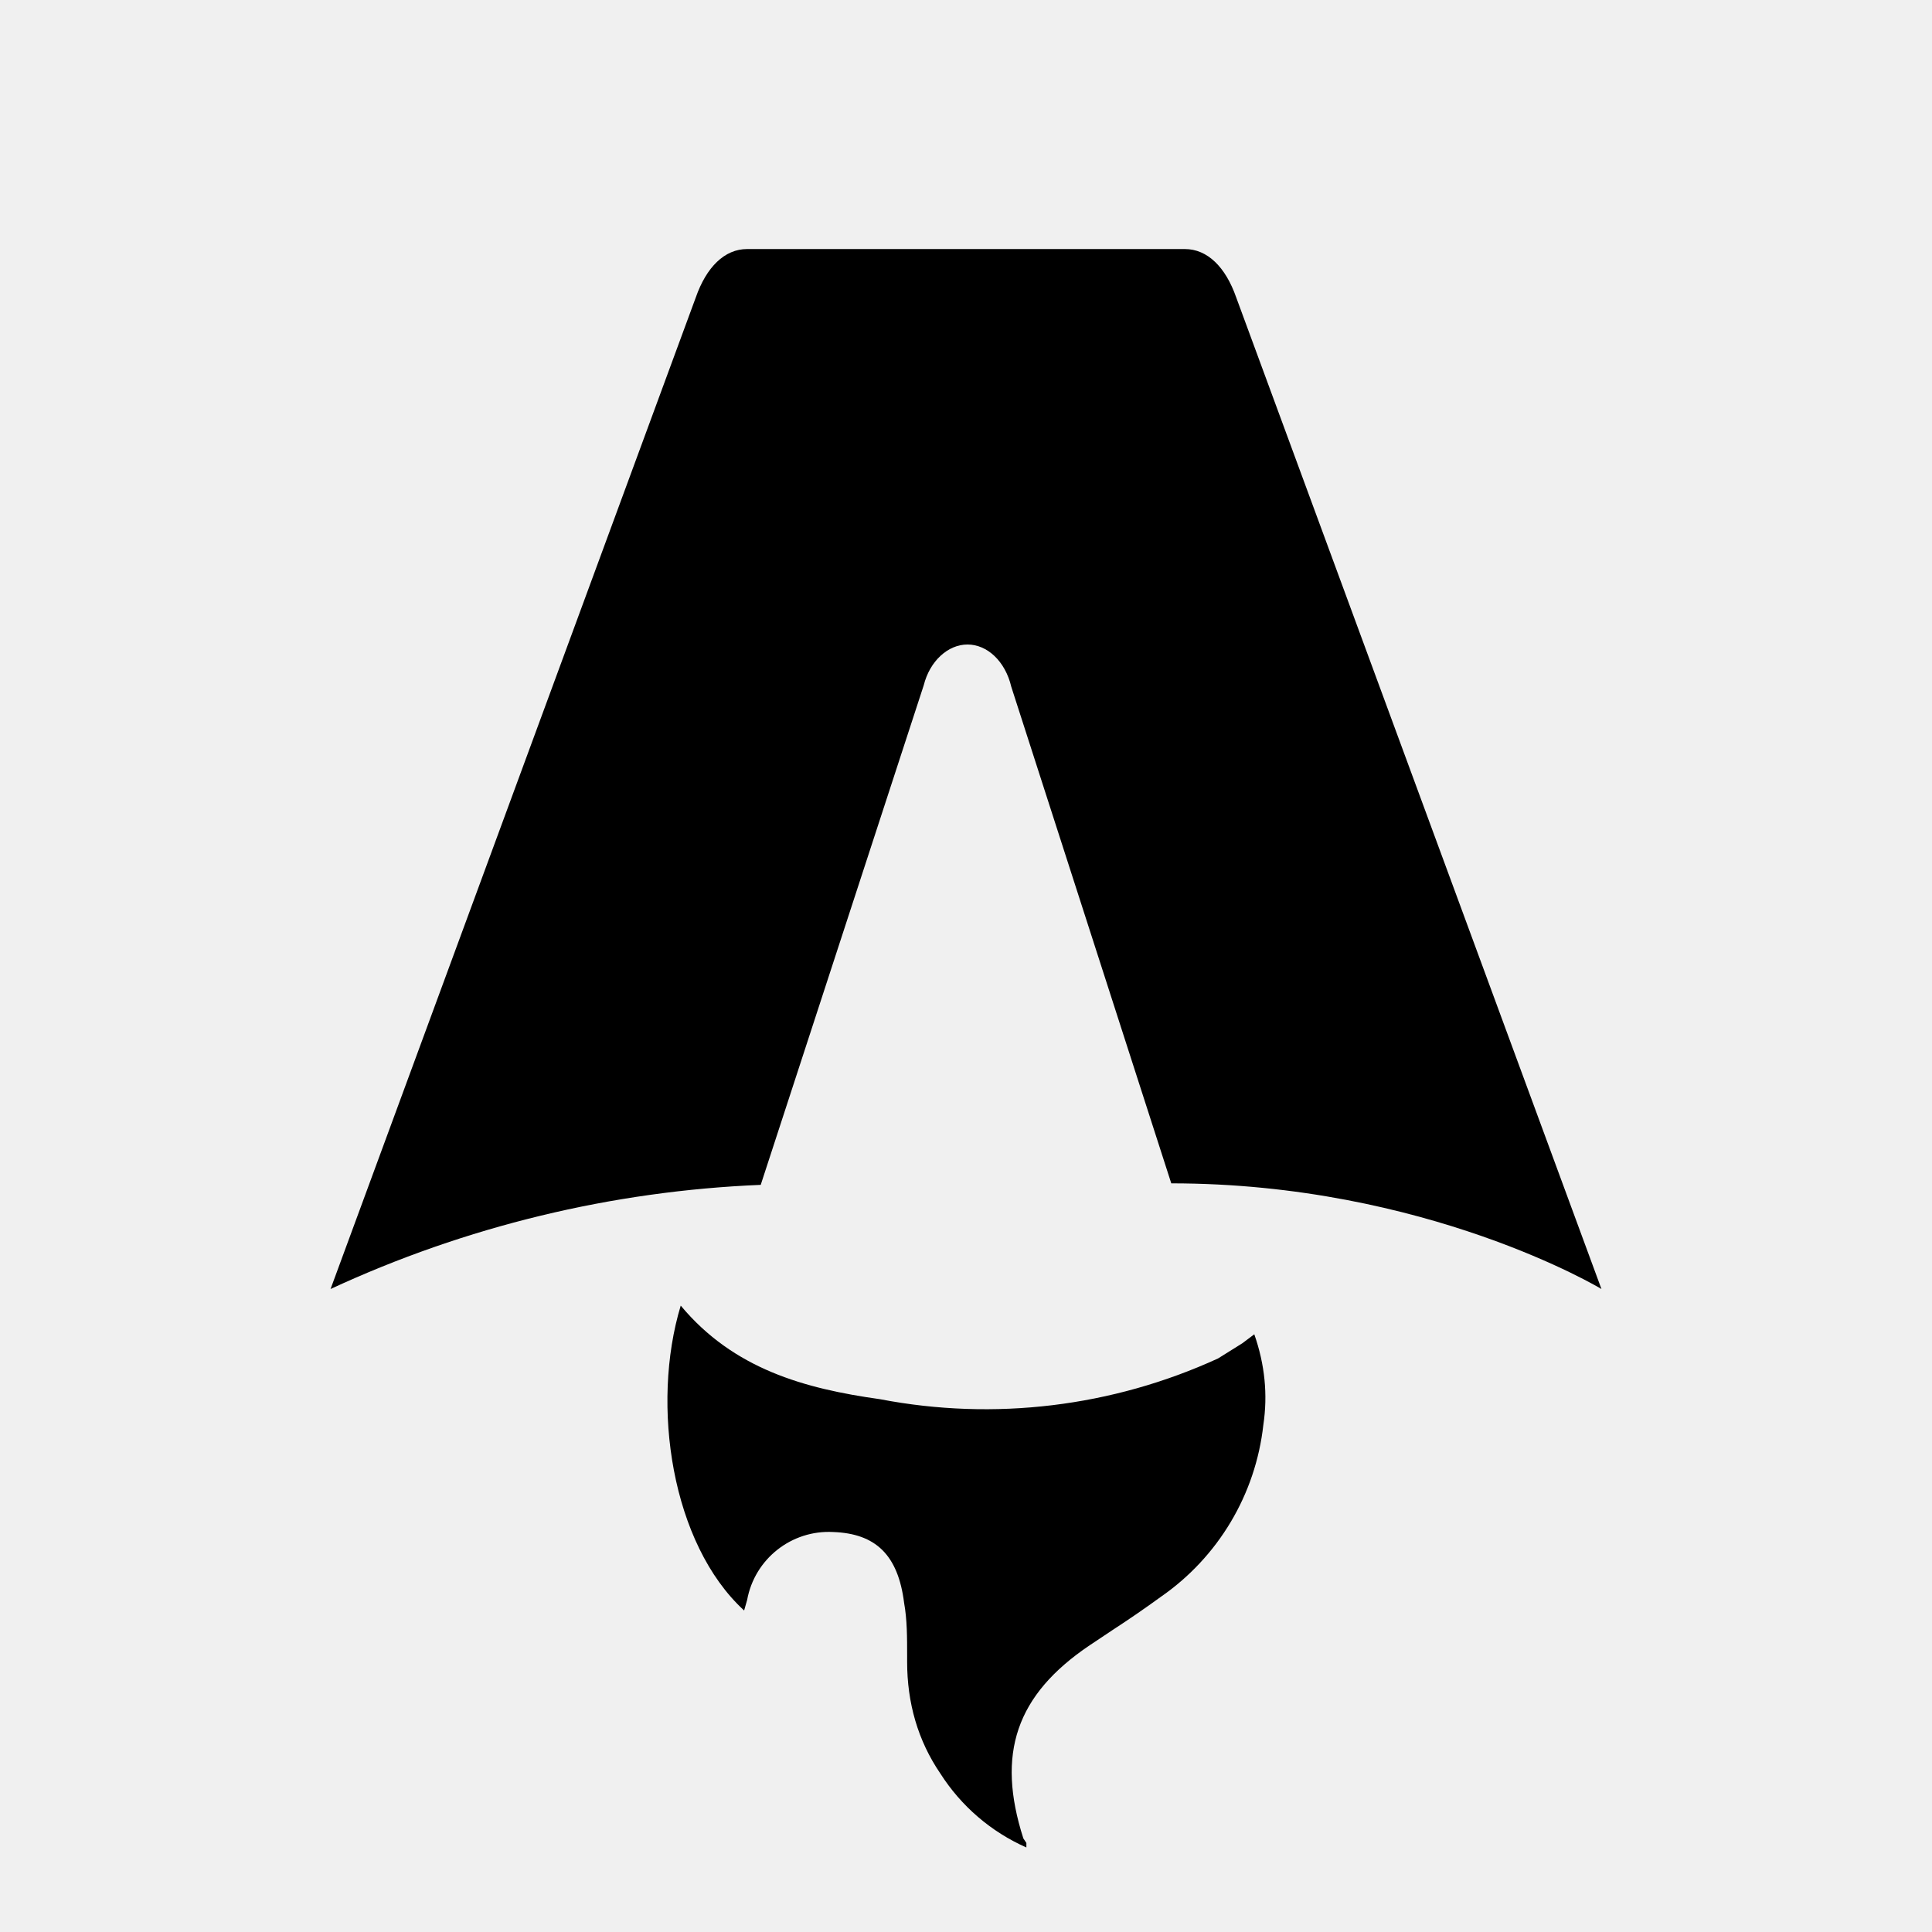
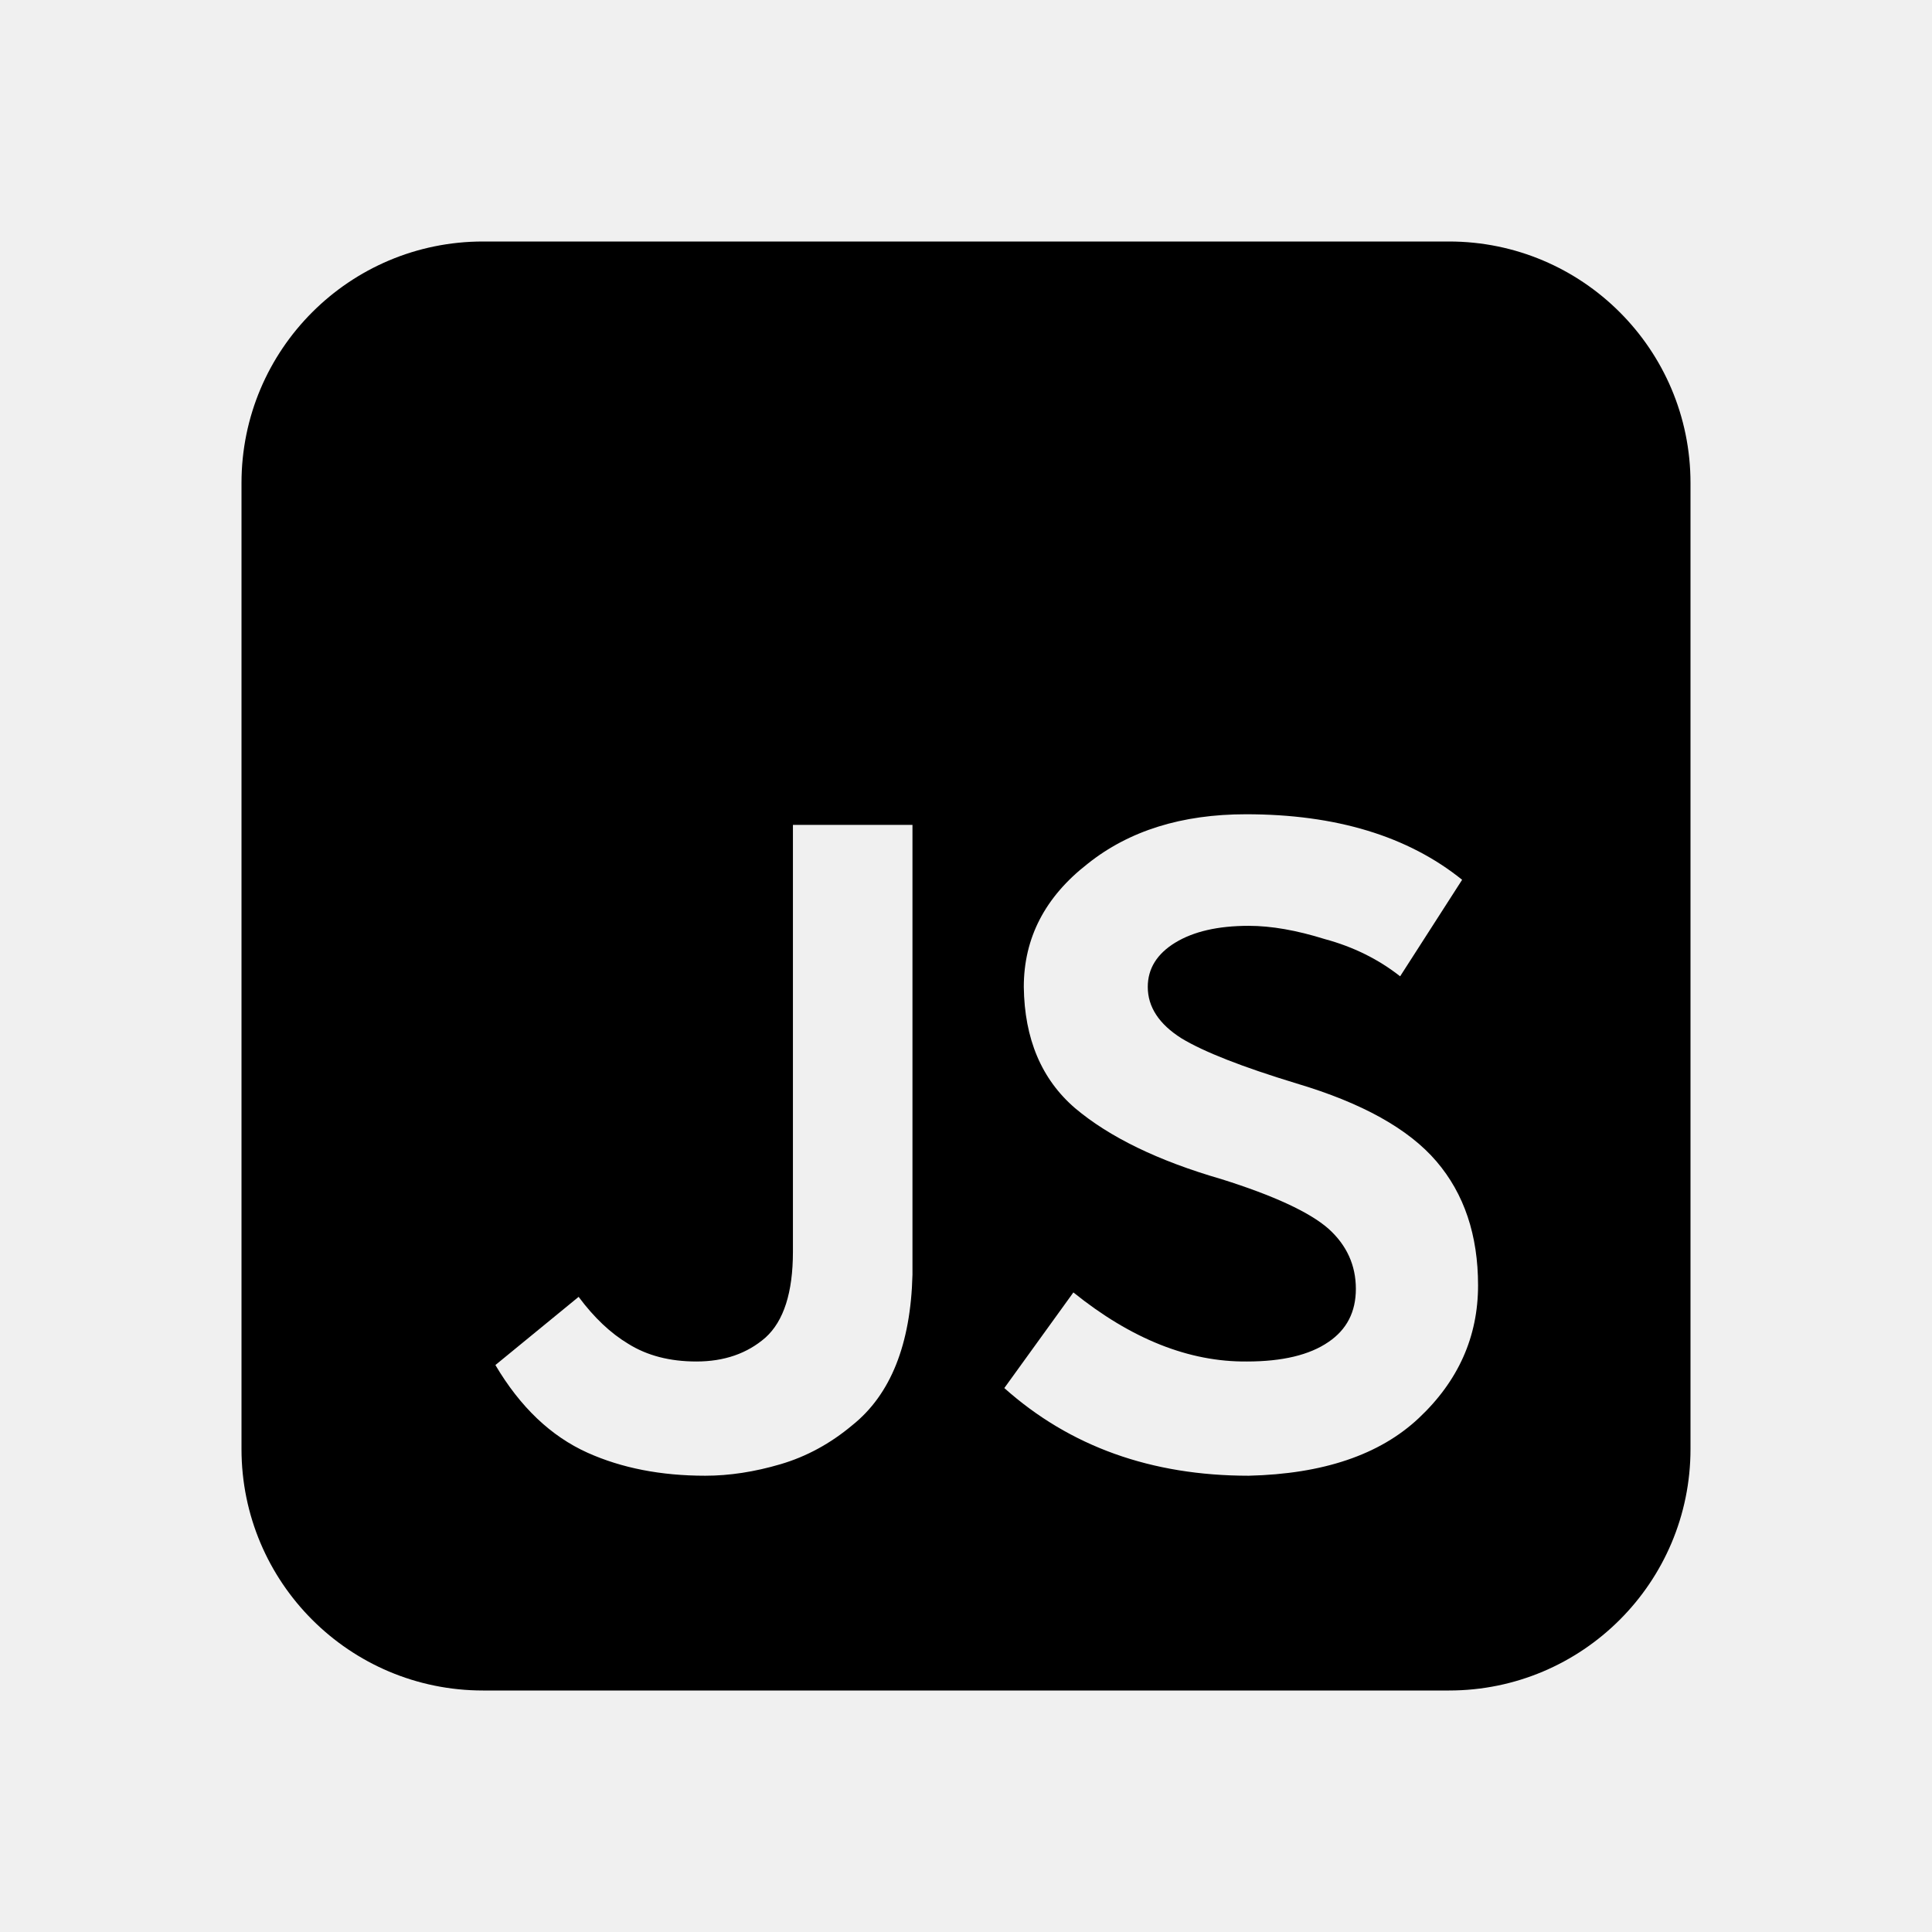
- <svg xmlns="http://www.w3.org/2000/svg" fill="none" viewBox="0 0 128 128">
-   <path d="M50.4 78.5a75.1 75.1 0 0 0-28.5 6.9l24.2-65.7c.7-2 1.9-3.2 3.4-3.2h29c1.5 0 2.7 1.2 3.4 3.2l24.2 65.7s-11.6-7-28.5-7L67 45.5c-.4-1.7-1.6-2.8-2.9-2.8-1.3 0-2.5 1.1-2.9 2.7L50.4 78.5Zm-1.1 28.2Zm-4.2-20.2c-2 6.6-.6 15.8 4.2 20.2a17.5 17.5 0 0 1 .2-.7 5.5 5.5 0 0 1 5.7-4.5c2.8.1 4.3 1.5 4.7 4.7.2 1.1.2 2.3.2 3.5v.4c0 2.7.7 5.2 2.2 7.4a13 13 0 0 0 5.7 4.9v-.3l-.2-.3c-1.8-5.6-.5-9.5 4.4-12.8l1.5-1a73 73 0 0 0 3.2-2.2 16 16 0 0 0 6.8-11.4c.3-2 .1-4-.6-6l-.8.6-1.6 1a37 37 0 0 1-22.4 2.7c-5-.7-9.7-2-13.2-6.2Z" />
-   <style>
-         path { fill: #000; }
-         @media (prefers-color-scheme: dark) {
-             path { fill: #FFF; }
-         }
-     </style>
+ <svg xmlns="http://www.w3.org/2000/svg" viewBox="0 0 24 24">
+   <path d="M6 3C4.343 3 3 4.343 3 6V18C3 19.657 4.343 21 6 21H18C19.657 21 21 19.657 21 18V6C21 4.343 19.657 3 18 3H6ZM13.334 16.055C14.053 16.634 14.772 16.92 15.49 16.913C15.93 16.913 16.268 16.832 16.502 16.671C16.73 16.517 16.843 16.297 16.843 16.011C16.843 15.718 16.73 15.468 16.502 15.263C16.268 15.058 15.824 14.852 15.171 14.647C14.387 14.42 13.782 14.126 13.356 13.767C12.938 13.408 12.726 12.905 12.718 12.26C12.718 11.651 12.982 11.142 13.51 10.731C14.024 10.32 14.68 10.115 15.479 10.115C16.594 10.115 17.489 10.386 18.163 10.929L17.393 12.128C17.122 11.915 16.81 11.761 16.458 11.666C16.106 11.556 15.791 11.501 15.512 11.501C15.131 11.501 14.827 11.571 14.599 11.71C14.372 11.849 14.258 12.033 14.258 12.26C14.258 12.509 14.398 12.722 14.676 12.898C14.955 13.067 15.432 13.254 16.106 13.459C16.92 13.701 17.5 14.024 17.844 14.427C18.189 14.83 18.361 15.344 18.361 15.967C18.361 16.605 18.116 17.155 17.624 17.617C17.14 18.072 16.436 18.31 15.512 18.332C14.302 18.332 13.29 17.969 12.476 17.243L13.334 16.055ZM7.804 16.693C8.039 16.84 8.321 16.913 8.651 16.913C8.996 16.913 9.282 16.814 9.509 16.616C9.736 16.411 9.85 16.055 9.85 15.549V10.247H11.335V15.835C11.313 16.7 11.064 17.324 10.587 17.705C10.316 17.932 10.019 18.094 9.696 18.189C9.373 18.284 9.062 18.332 8.761 18.332C8.211 18.332 7.723 18.237 7.298 18.046C6.843 17.841 6.462 17.478 6.154 16.957L7.188 16.11C7.379 16.367 7.584 16.561 7.804 16.693Z" />
</svg>
